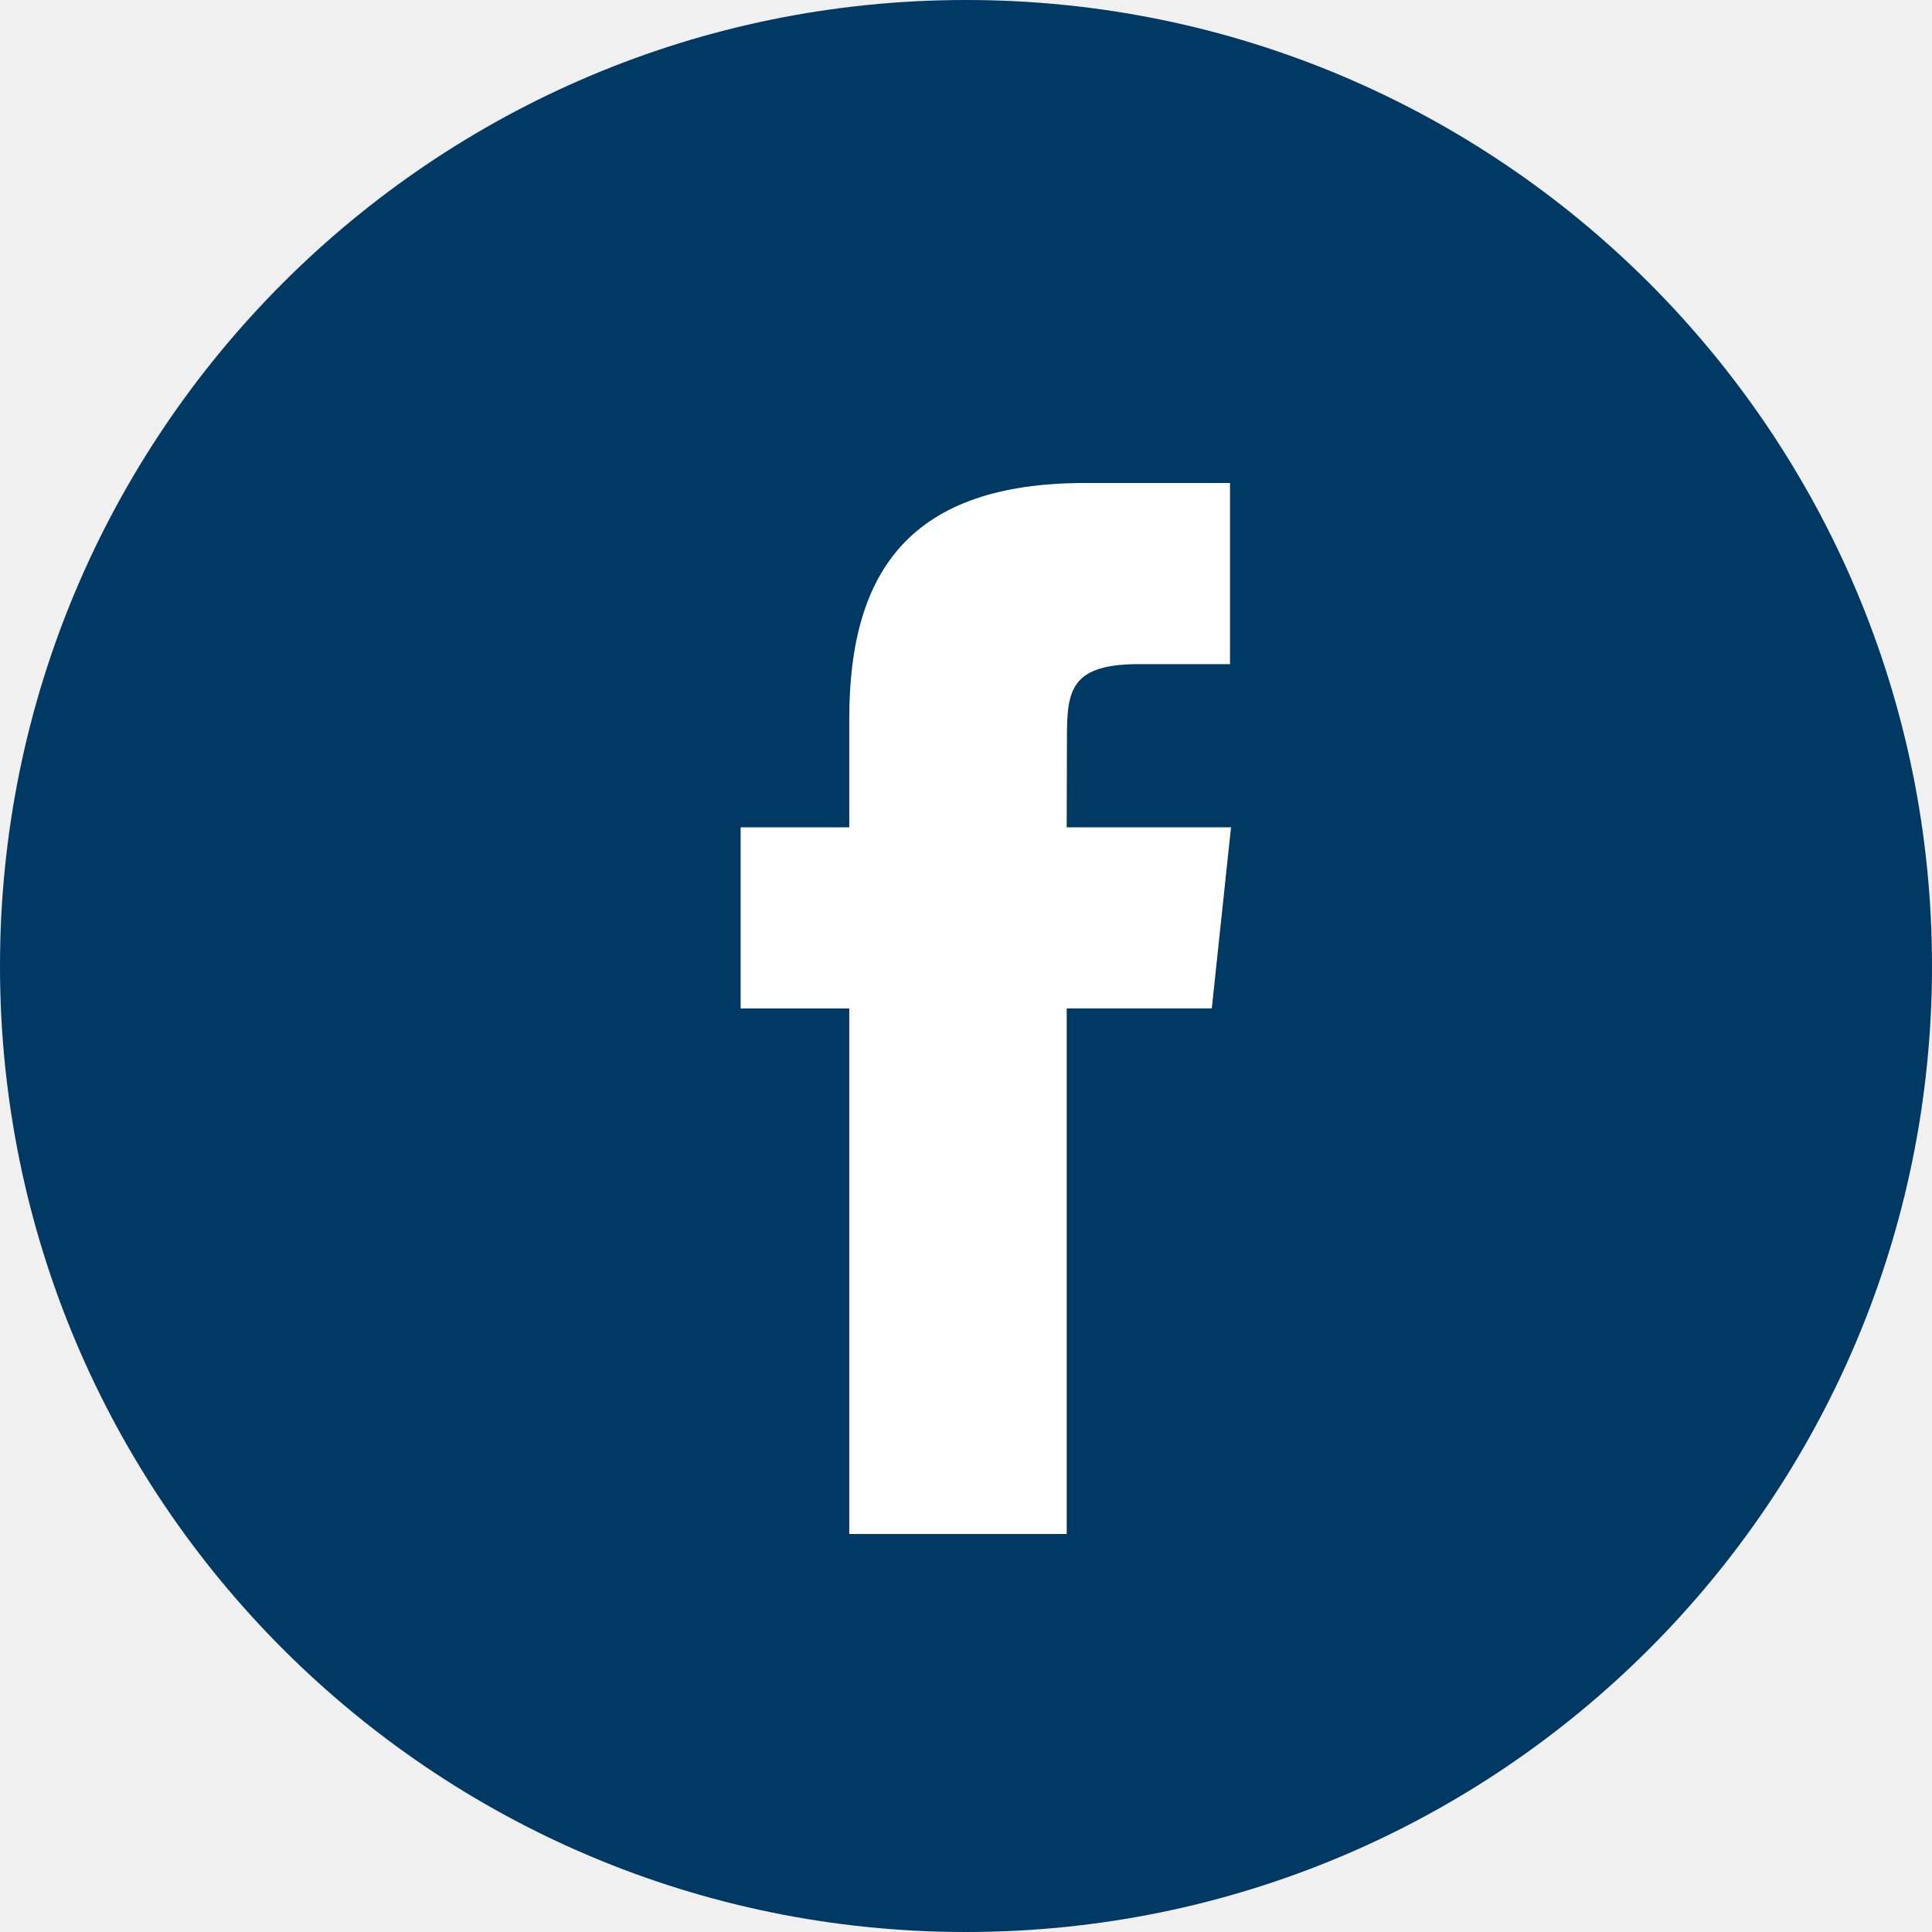
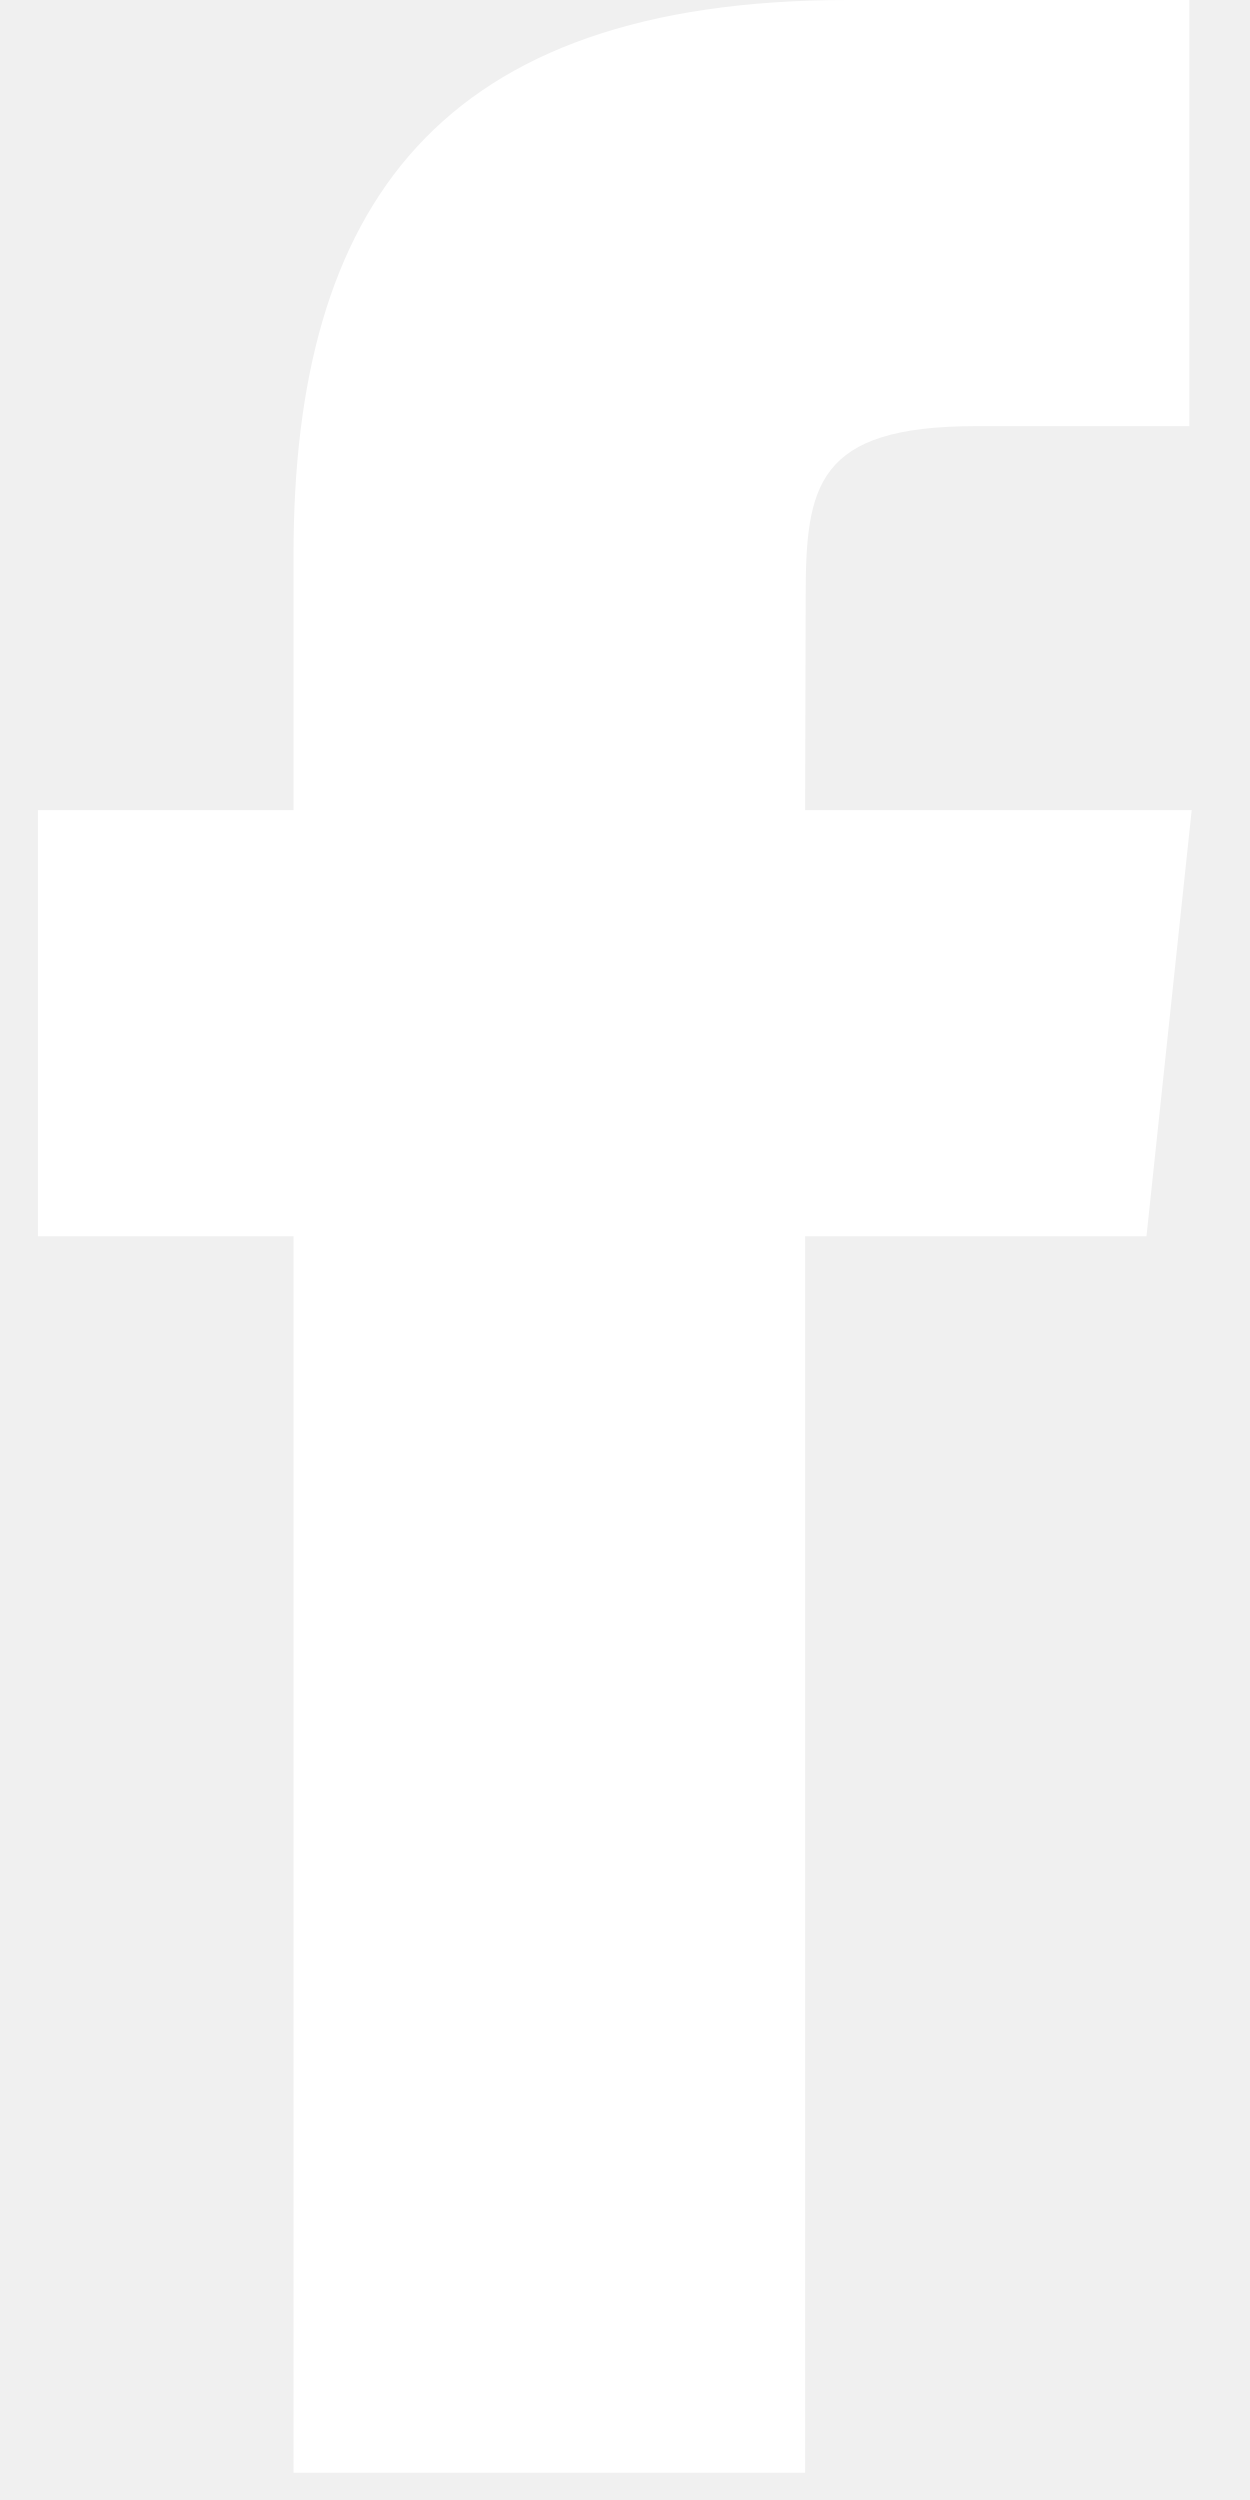
- <svg xmlns="http://www.w3.org/2000/svg" width="40" height="40" viewBox="0 0 40 40" fill="none">
-   <path d="M0 20C0 8.954 8.954 0 20 0C31.046 0 40 8.954 40 20C40 31.046 31.046 40 20 40C8.954 40 0 31.046 0 20Z" fill="#003964" />
-   <path d="M22.085 31.76V20.878H25.089L25.487 17.129H22.085L22.09 15.252C22.09 14.274 22.183 13.75 23.588 13.75H25.466V10H22.462C18.853 10 17.583 11.819 17.583 14.878V17.129H15.334V20.879H17.583V31.76H22.085Z" fill="white" />
+ <svg xmlns="http://www.w3.org/2000/svg" width="11" height="22" viewBox="0 0 11 22" fill="none">
+   <path d="M7.085 21.76V10.879H10.089L10.487 7.129H7.085L7.09 5.252C7.09 4.274 7.183 3.75 8.588 3.75H10.466V0H7.462C3.853 0 2.583 1.819 2.583 4.878V7.129H0.334V10.879H2.583V21.76H7.085Z" fill="white" />
</svg>
